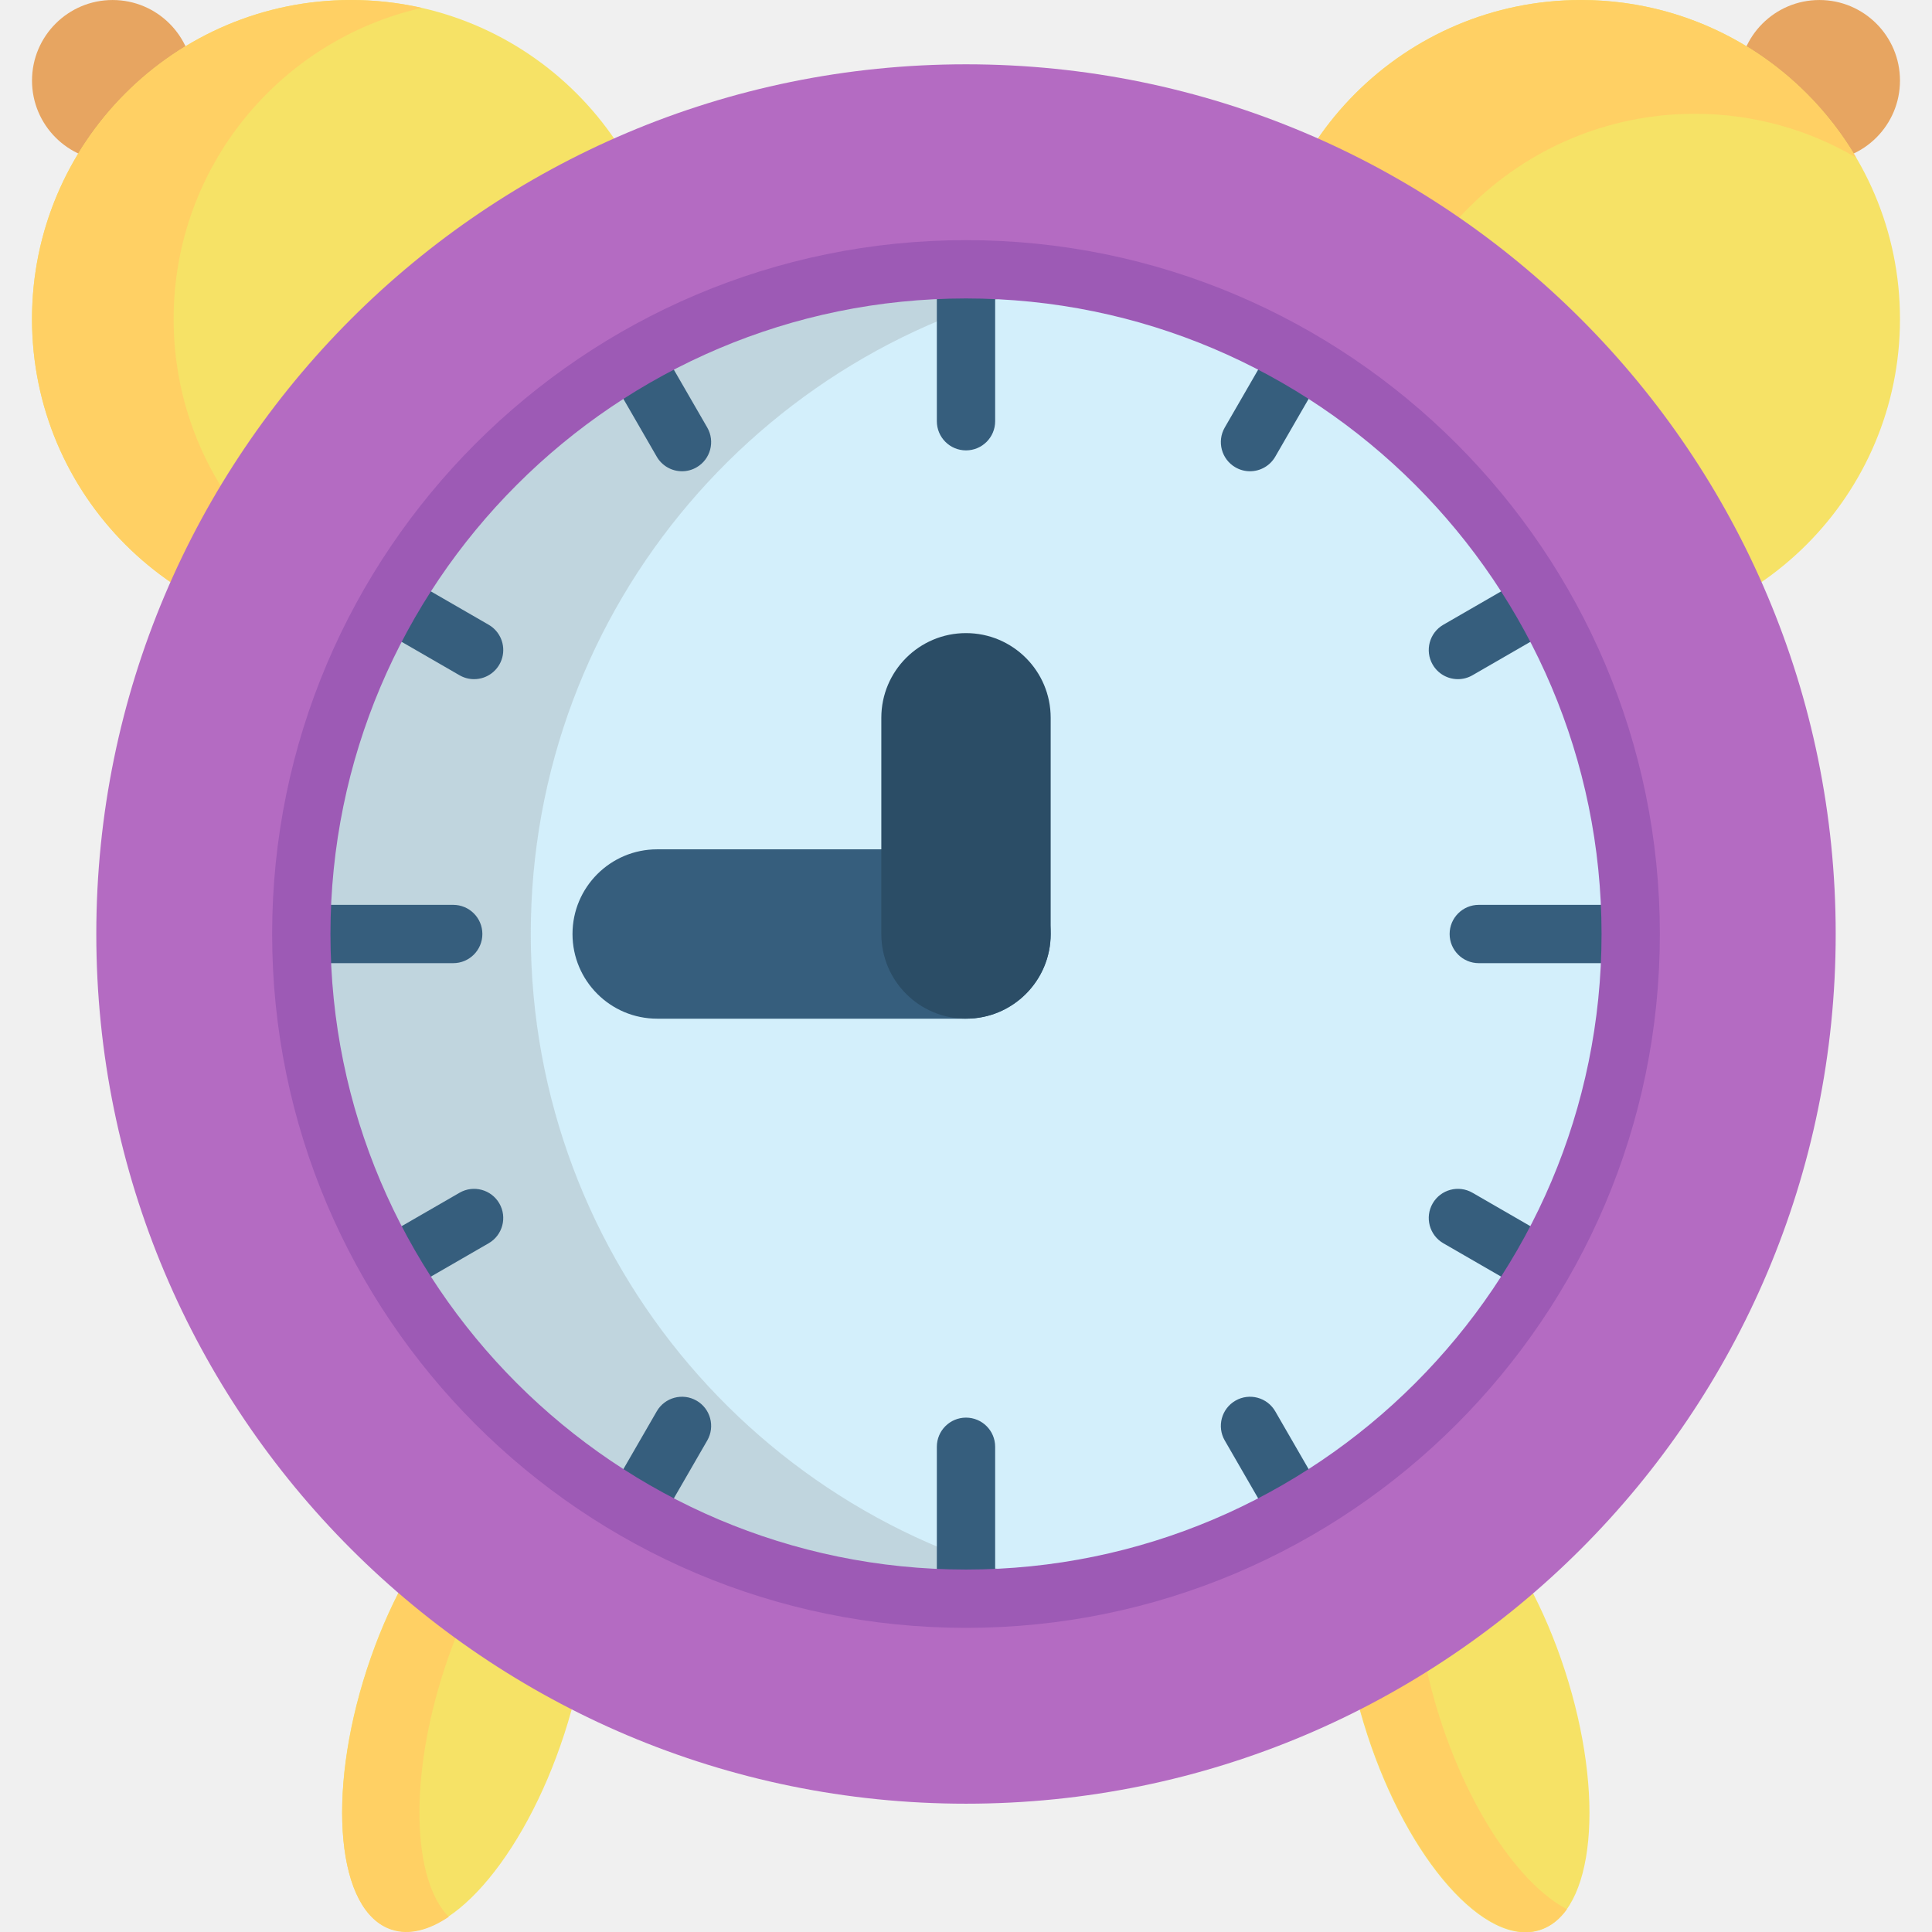
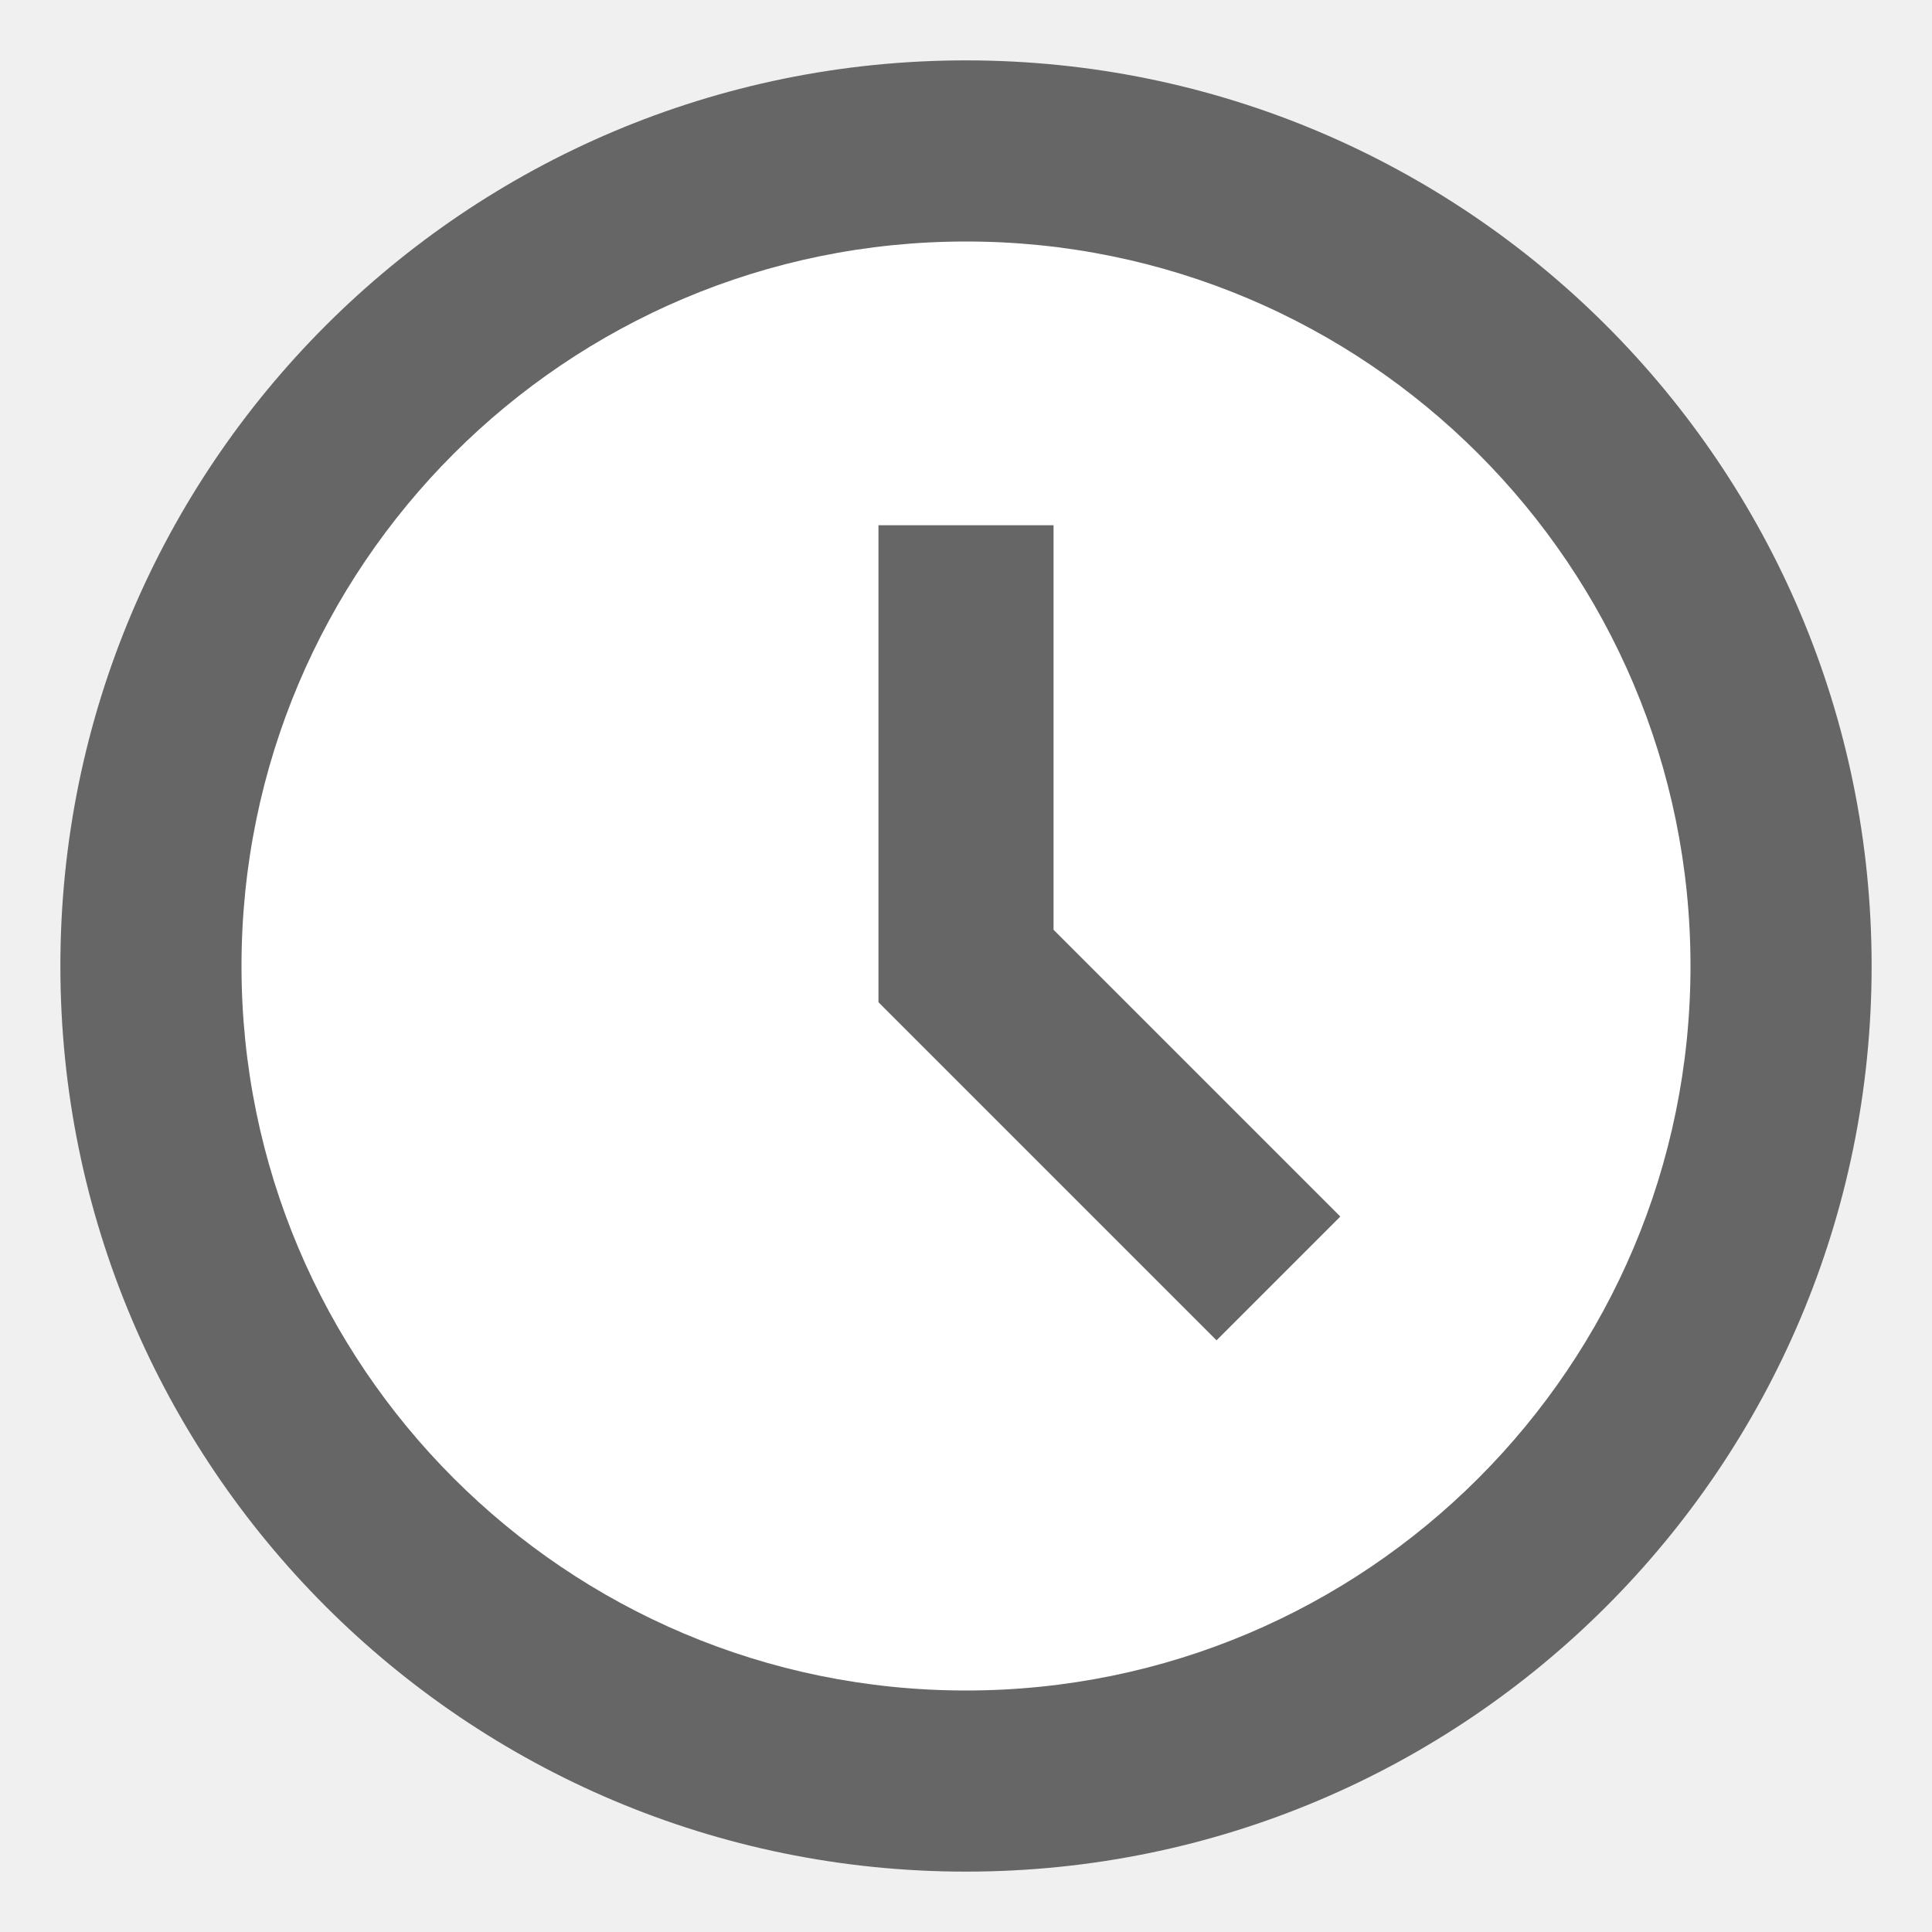
- <svg xmlns="http://www.w3.org/2000/svg" viewBox="0 0 512 512" width="64" height="64">
-   <ellipse cx="123.405" cy="451.045" fill="#f6e266" rx="63.455" ry="27.537" transform="rotate(-72 123.324 451.01)" />
-   <path d="M117.693 442.532c-9.332 28.7-8.452 55.547 1.221 65.454-5.318 3.58-10.529 4.907-15.131 3.404-14.462-4.707-17.397-35.533-6.562-68.858 10.835-33.326 31.342-56.533 45.804-51.838 2.007.657 3.803 1.82 5.353 3.416-11.398 7.677-23.301 25.696-30.685 48.422z" fill="#ffd064" />
-   <ellipse cx="388.595" cy="451.045" fill="#f6e266" rx="27.537" ry="63.455" transform="rotate(-18.01 388.831 451.39)" />
-   <path d="M415.248 505.967c-1.914 2.653-4.261 4.519-7.031 5.423-14.474 4.707-34.981-18.5-45.816-51.826-10.835-33.337-7.9-64.163 6.562-68.87 3.792-1.233 8.006-.54 12.349 1.749-8.064 11.199-8.311 36.495.446 63.435 8.006 24.593 21.27 43.668 33.49 50.089z" fill="#ffd064" />
-   <circle cx="482.164" cy="21.356" fill="#e7a561" r="21.352" />
-   <circle cx="29.836" cy="21.356" fill="#e7a561" r="21.352" />
-   <circle cx="418.973" cy="84.547" fill="#f6e266" r="84.543" />
-   <path d="M491.905 41.77c-12.548-7.384-27.163-11.61-42.775-11.61-46.696 0-84.553 37.845-84.553 84.541 0 15.612 4.226 30.227 11.61 42.776-24.98-14.685-41.754-41.848-41.754-72.92 0-46.696 37.857-84.553 84.541-84.553 31.083 0 58.246 16.775 72.931 41.766z" fill="#ffd064" />
-   <circle cx="93.027" cy="84.547" fill="#f6e266" r="84.543" />
-   <path d="M111.794 167.004a85.306 85.306 0 01-18.77 2.09c-46.696 0-84.541-37.857-84.541-84.541C8.484 37.857 46.329 0 93.025 0a85.38 85.38 0 0118.77 2.089c-37.657 8.534-65.783 42.212-65.783 82.463 0 40.241 28.125 73.919 65.782 82.452z" fill="#ffd064" />
-   <circle cx="256" cy="247.52" fill="#B46BC2" r="230.479" />
-   <circle cx="256" cy="247.52" fill="#d3effb" r="176.153" />
-   <path d="M286.779 421.121a175.734 175.734 0 01-30.026 2.558c-97.287 0-176.159-78.871-176.159-176.159S159.466 71.362 256.753 71.362c10.233 0 20.271.868 30.026 2.558-82.97 14.242-146.118 86.546-146.118 173.6s63.148 159.358 146.118 173.601z" fill="#888" opacity=".25" />
-   <path d="M256 269.961h-81.84c-12.393 0-22.441-10.047-22.441-22.441s10.047-22.441 22.441-22.441H256c12.393 0 22.441 10.047 22.441 22.441S268.393 269.961 256 269.961z" fill="#365e7d" />
-   <path d="M256 269.961c-12.393 0-22.441-10.047-22.441-22.441v-57.3c0-12.393 10.047-22.441 22.441-22.441 12.393 0 22.441 10.047 22.441 22.441v57.3c-.001 12.394-10.048 22.441-22.441 22.441z" fill="#2b4d66" />
-   <g fill="#365e7d">
-     <path d="M256 119.356a7.725 7.725 0 01-7.726-7.726V75.907a7.726 7.726 0 1115.452 0v35.722a7.726 7.726 0 01-7.726 7.727zM256 426.86a7.725 7.725 0 01-7.726-7.726v-35.722a7.726 7.726 0 1115.452 0v35.722A7.725 7.725 0 01256 426.86zM427.614 255.247h-35.722a7.726 7.726 0 110-15.452h35.722a7.726 7.726 0 110 15.452zM120.109 255.247H84.386a7.726 7.726 0 110-15.452h35.722c4.268 0 7.726 3.459 7.726 7.726s-3.458 7.726-7.725 7.726zM386.368 179.984a7.722 7.722 0 01-6.698-3.865 7.726 7.726 0 012.828-10.554l18.261-10.542a7.725 7.725 0 0110.554 2.828 7.726 7.726 0 01-2.828 10.554l-18.261 10.542a7.684 7.684 0 01-3.856 1.037zM107.385 341.055a7.722 7.722 0 01-6.698-3.865 7.726 7.726 0 012.828-10.554l18.261-10.543a7.725 7.725 0 0110.554 2.828 7.726 7.726 0 01-2.828 10.554l-18.261 10.543a7.684 7.684 0 01-3.856 1.037z" />
-     <g>
-       <path d="M331.258 124.887a7.687 7.687 0 01-3.856-1.037 7.726 7.726 0 01-2.828-10.554l10.542-18.26a7.724 7.724 0 0110.554-2.828 7.726 7.726 0 012.828 10.554l-10.542 18.26a7.725 7.725 0 01-6.698 3.865zM170.186 403.87a7.687 7.687 0 01-3.856-1.037 7.726 7.726 0 01-2.828-10.554l10.542-18.261a7.724 7.724 0 0110.554-2.828 7.726 7.726 0 012.828 10.554l-10.542 18.261a7.722 7.722 0 01-6.698 3.865z" />
-     </g>
-     <g>
-       <path d="M180.742 124.887a7.722 7.722 0 01-6.698-3.865l-10.542-18.26a7.726 7.726 0 012.828-10.554 7.725 7.725 0 0110.554 2.828l10.542 18.26a7.726 7.726 0 01-2.828 10.554 7.684 7.684 0 01-3.856 1.037zM341.814 403.87a7.722 7.722 0 01-6.698-3.865l-10.542-18.261a7.726 7.726 0 012.828-10.554 7.725 7.725 0 0110.554 2.828l10.542 18.261a7.726 7.726 0 01-2.828 10.554 7.684 7.684 0 01-3.856 1.037z" />
-     </g>
-     <g>
-       <path d="M125.632 179.984a7.687 7.687 0 01-3.856-1.037l-18.261-10.542a7.726 7.726 0 01-2.828-10.554 7.725 7.725 0 0110.554-2.828l18.261 10.542a7.726 7.726 0 01-3.87 14.419zM404.615 341.055a7.687 7.687 0 01-3.856-1.037l-18.261-10.543a7.726 7.726 0 01-2.828-10.554 7.724 7.724 0 0110.554-2.828l18.261 10.543a7.726 7.726 0 01-3.87 14.419z" />
-     </g>
-   </g>
-   <path d="M256 431.4c-101.391 0-183.879-82.488-183.879-183.879S154.609 63.641 256 63.641s183.879 82.488 183.879 183.879S357.391 431.4 256 431.4zm0-352.306c-92.87 0-168.427 75.556-168.427 168.427S163.13 415.947 256 415.947s168.427-75.556 168.427-168.427S348.87 79.094 256 79.094z" fill="#9D5AB5" />
+ <svg xmlns="http://www.w3.org/2000/svg" viewBox="0 0 64 64" width="64" height="64">
+   <circle fill="#666" cx="32" cy="32" r="30" />
+   <circle fill="#fff" cx="32" cy="32" r="24" />
+   <path fill="#666" d="M34.9 17.4v13.4l9.5 9.5-4.1 4.1-11.2-11.2V17.4h5.8z" />
</svg>
